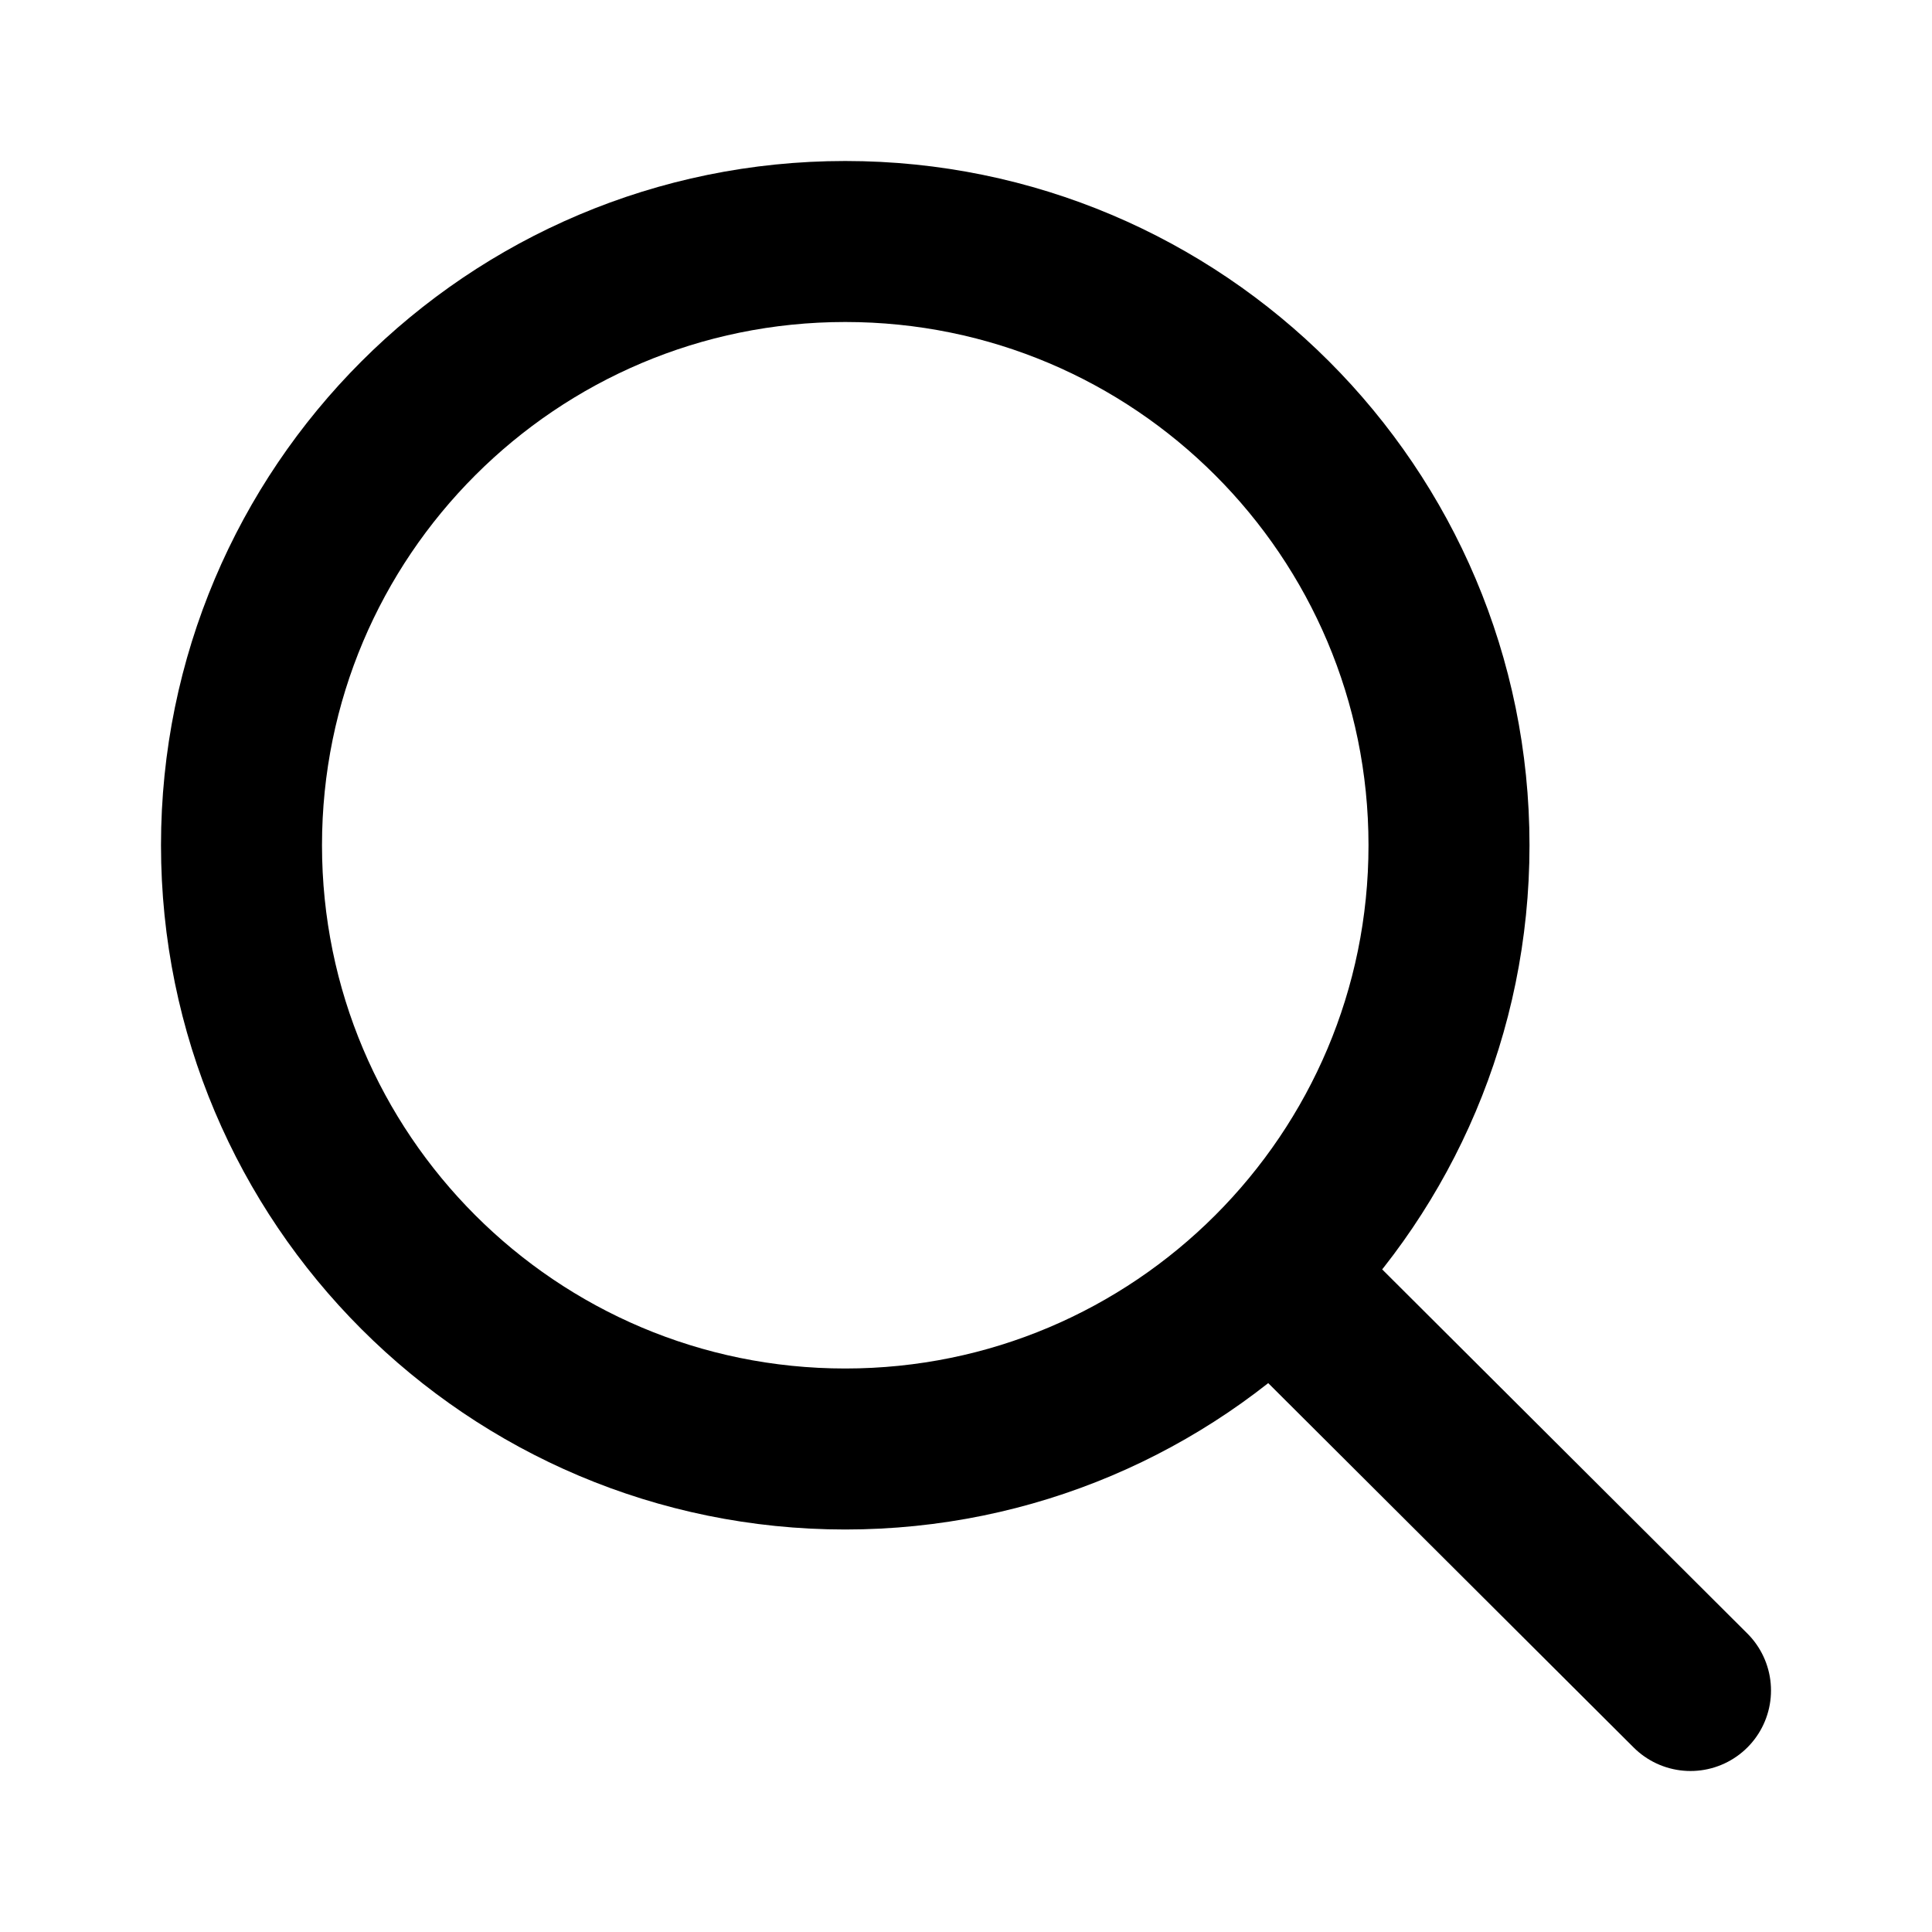
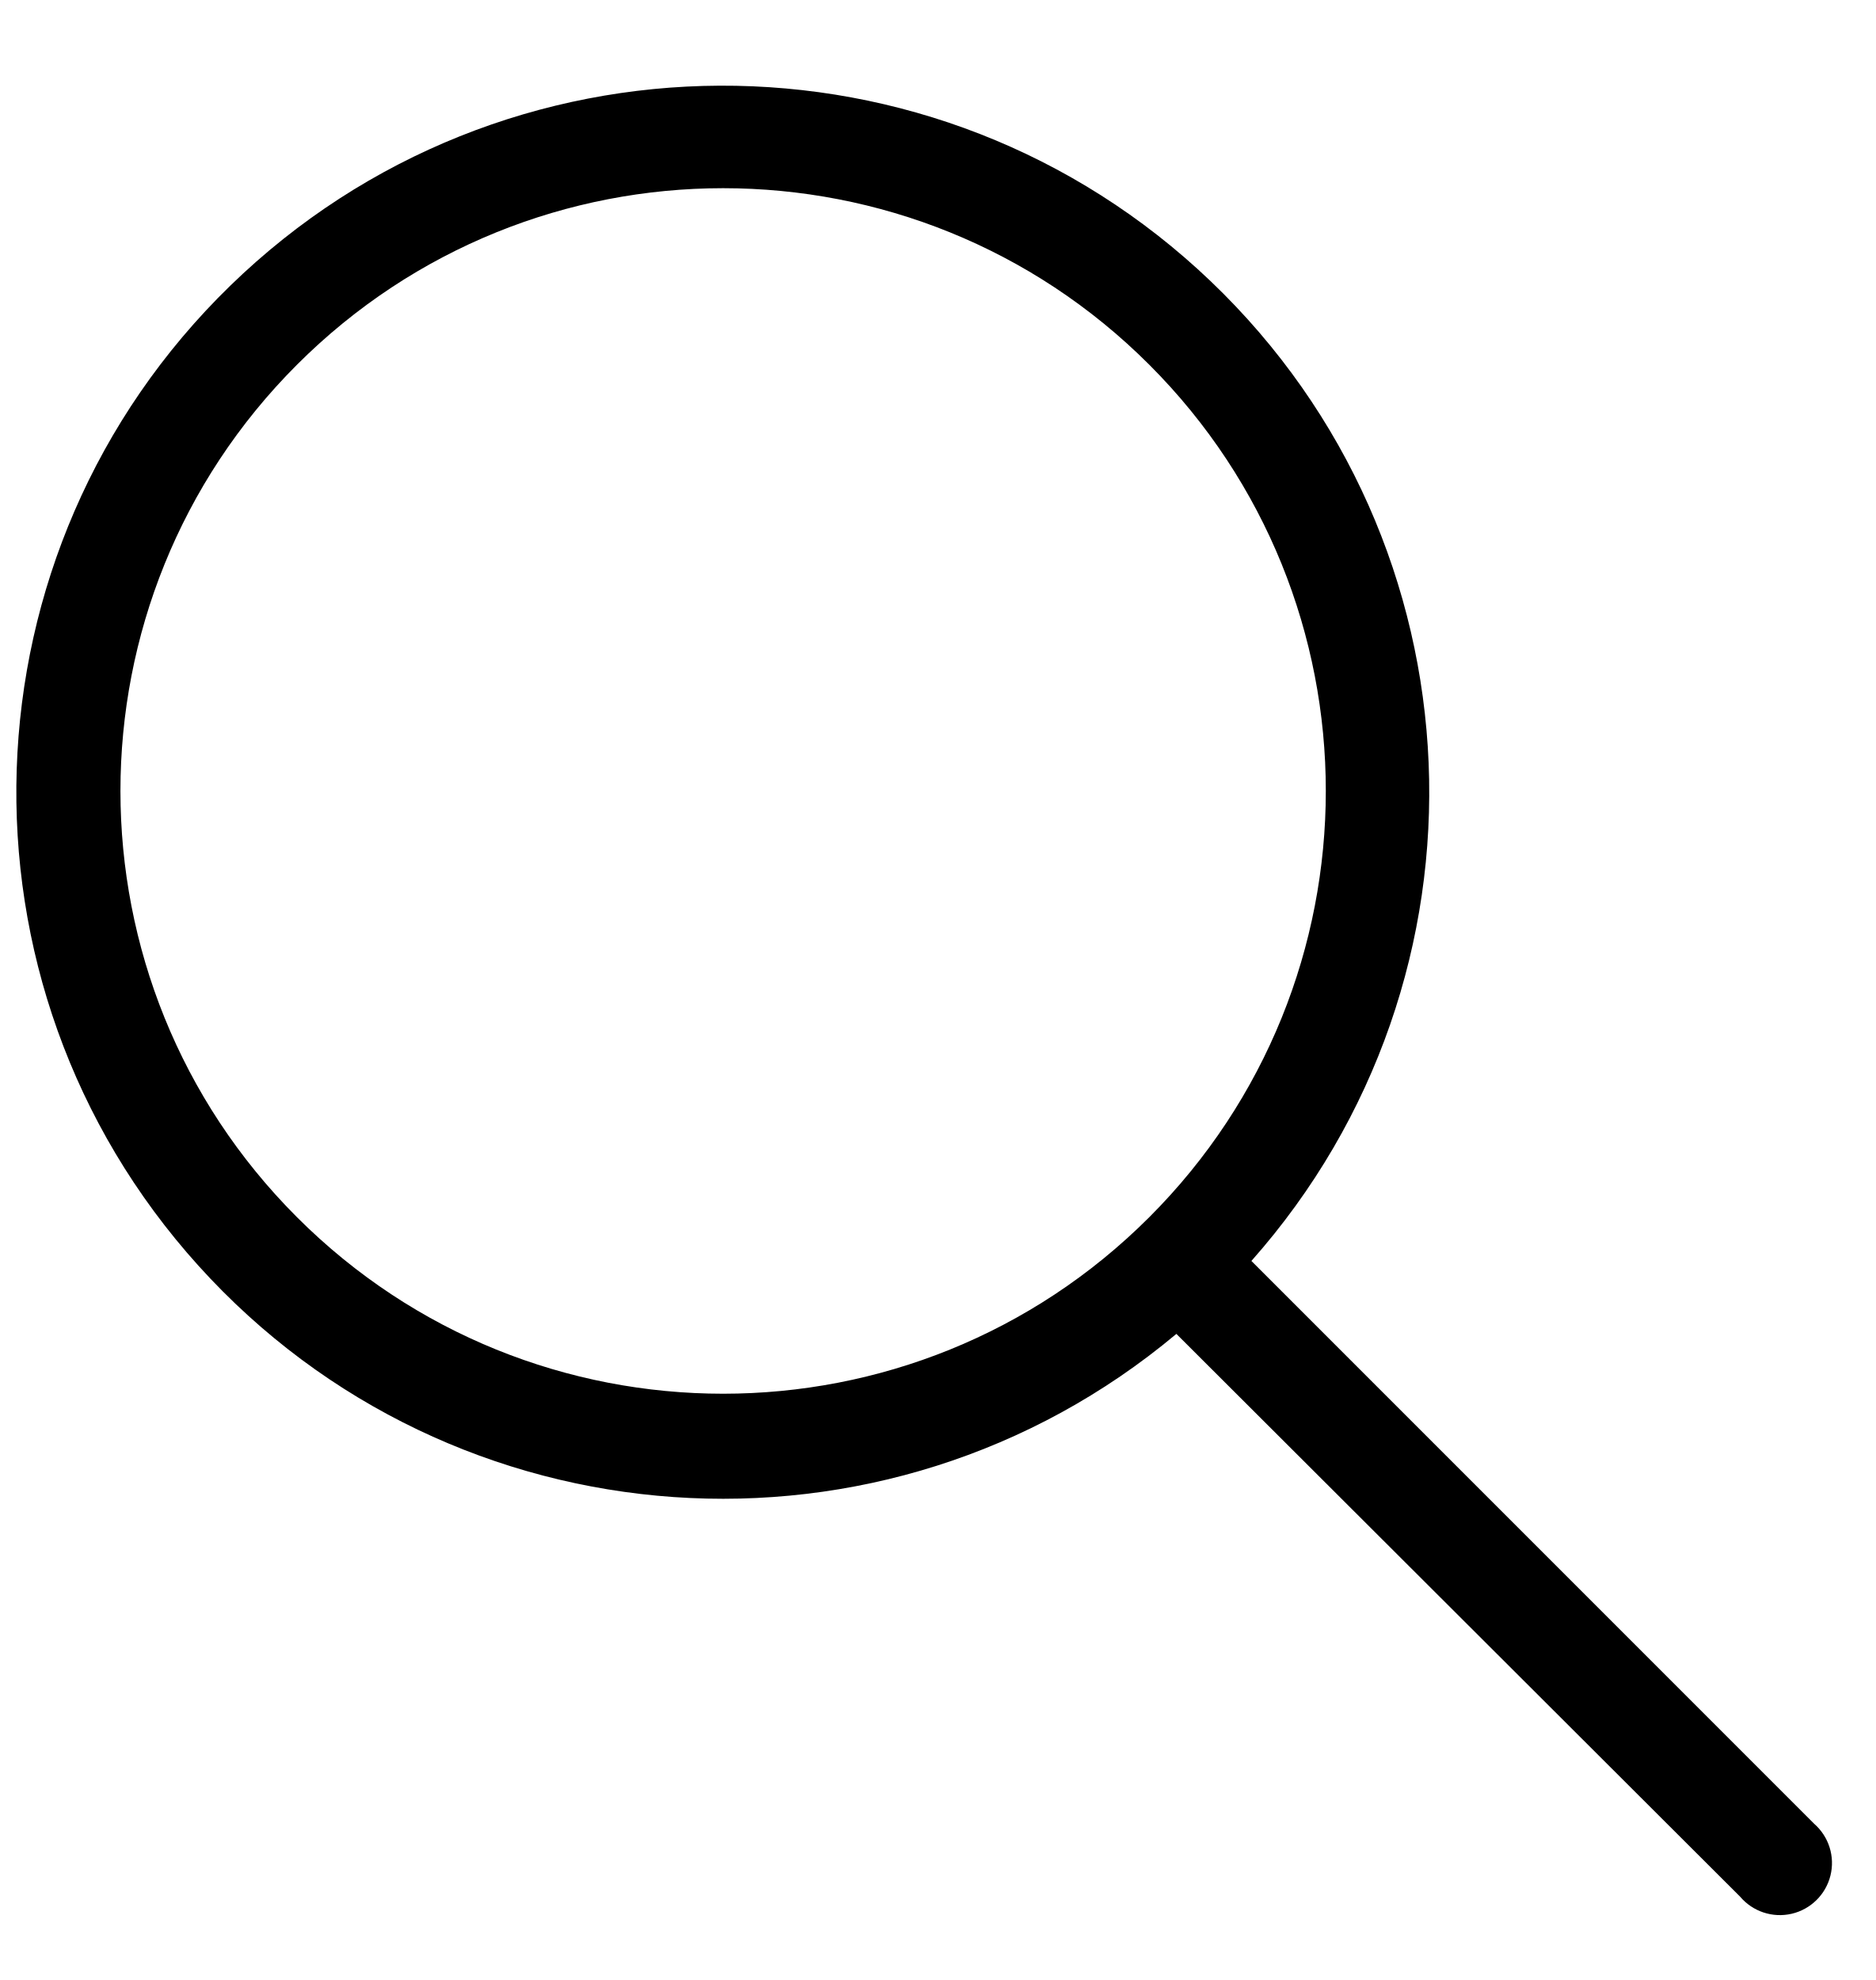
- <svg xmlns="http://www.w3.org/2000/svg" width="24px" height="24px" viewBox="0 0 24 24" fill="none">
-   <path d="M15.796 15.811L21 21M18 10.5C18 14.642 14.642 18 10.5 18C6.358 18 3 14.642 3 10.5C3 6.358 6.358 3 10.5 3C14.642 3 18 6.358 18 10.5Z" stroke="#000000" stroke-width="2" stroke-linecap="round" stroke-linejoin="round" />
+ <svg fill="none" class="icon icon-search" viewBox="0 0 18 19">
+   <path fill="currentColor" fill-rule="evenodd" d="M11.03 11.68A5.784 5.784 0 1 1 2.85 3.5a5.784 5.784 0 0 1 8.18 8.18m.26 1.12a6.78 6.78 0 1 1 .72-.7l5.4 5.4a.5.5 0 1 1-.71.7z" clip-rule="evenodd" />
</svg>
